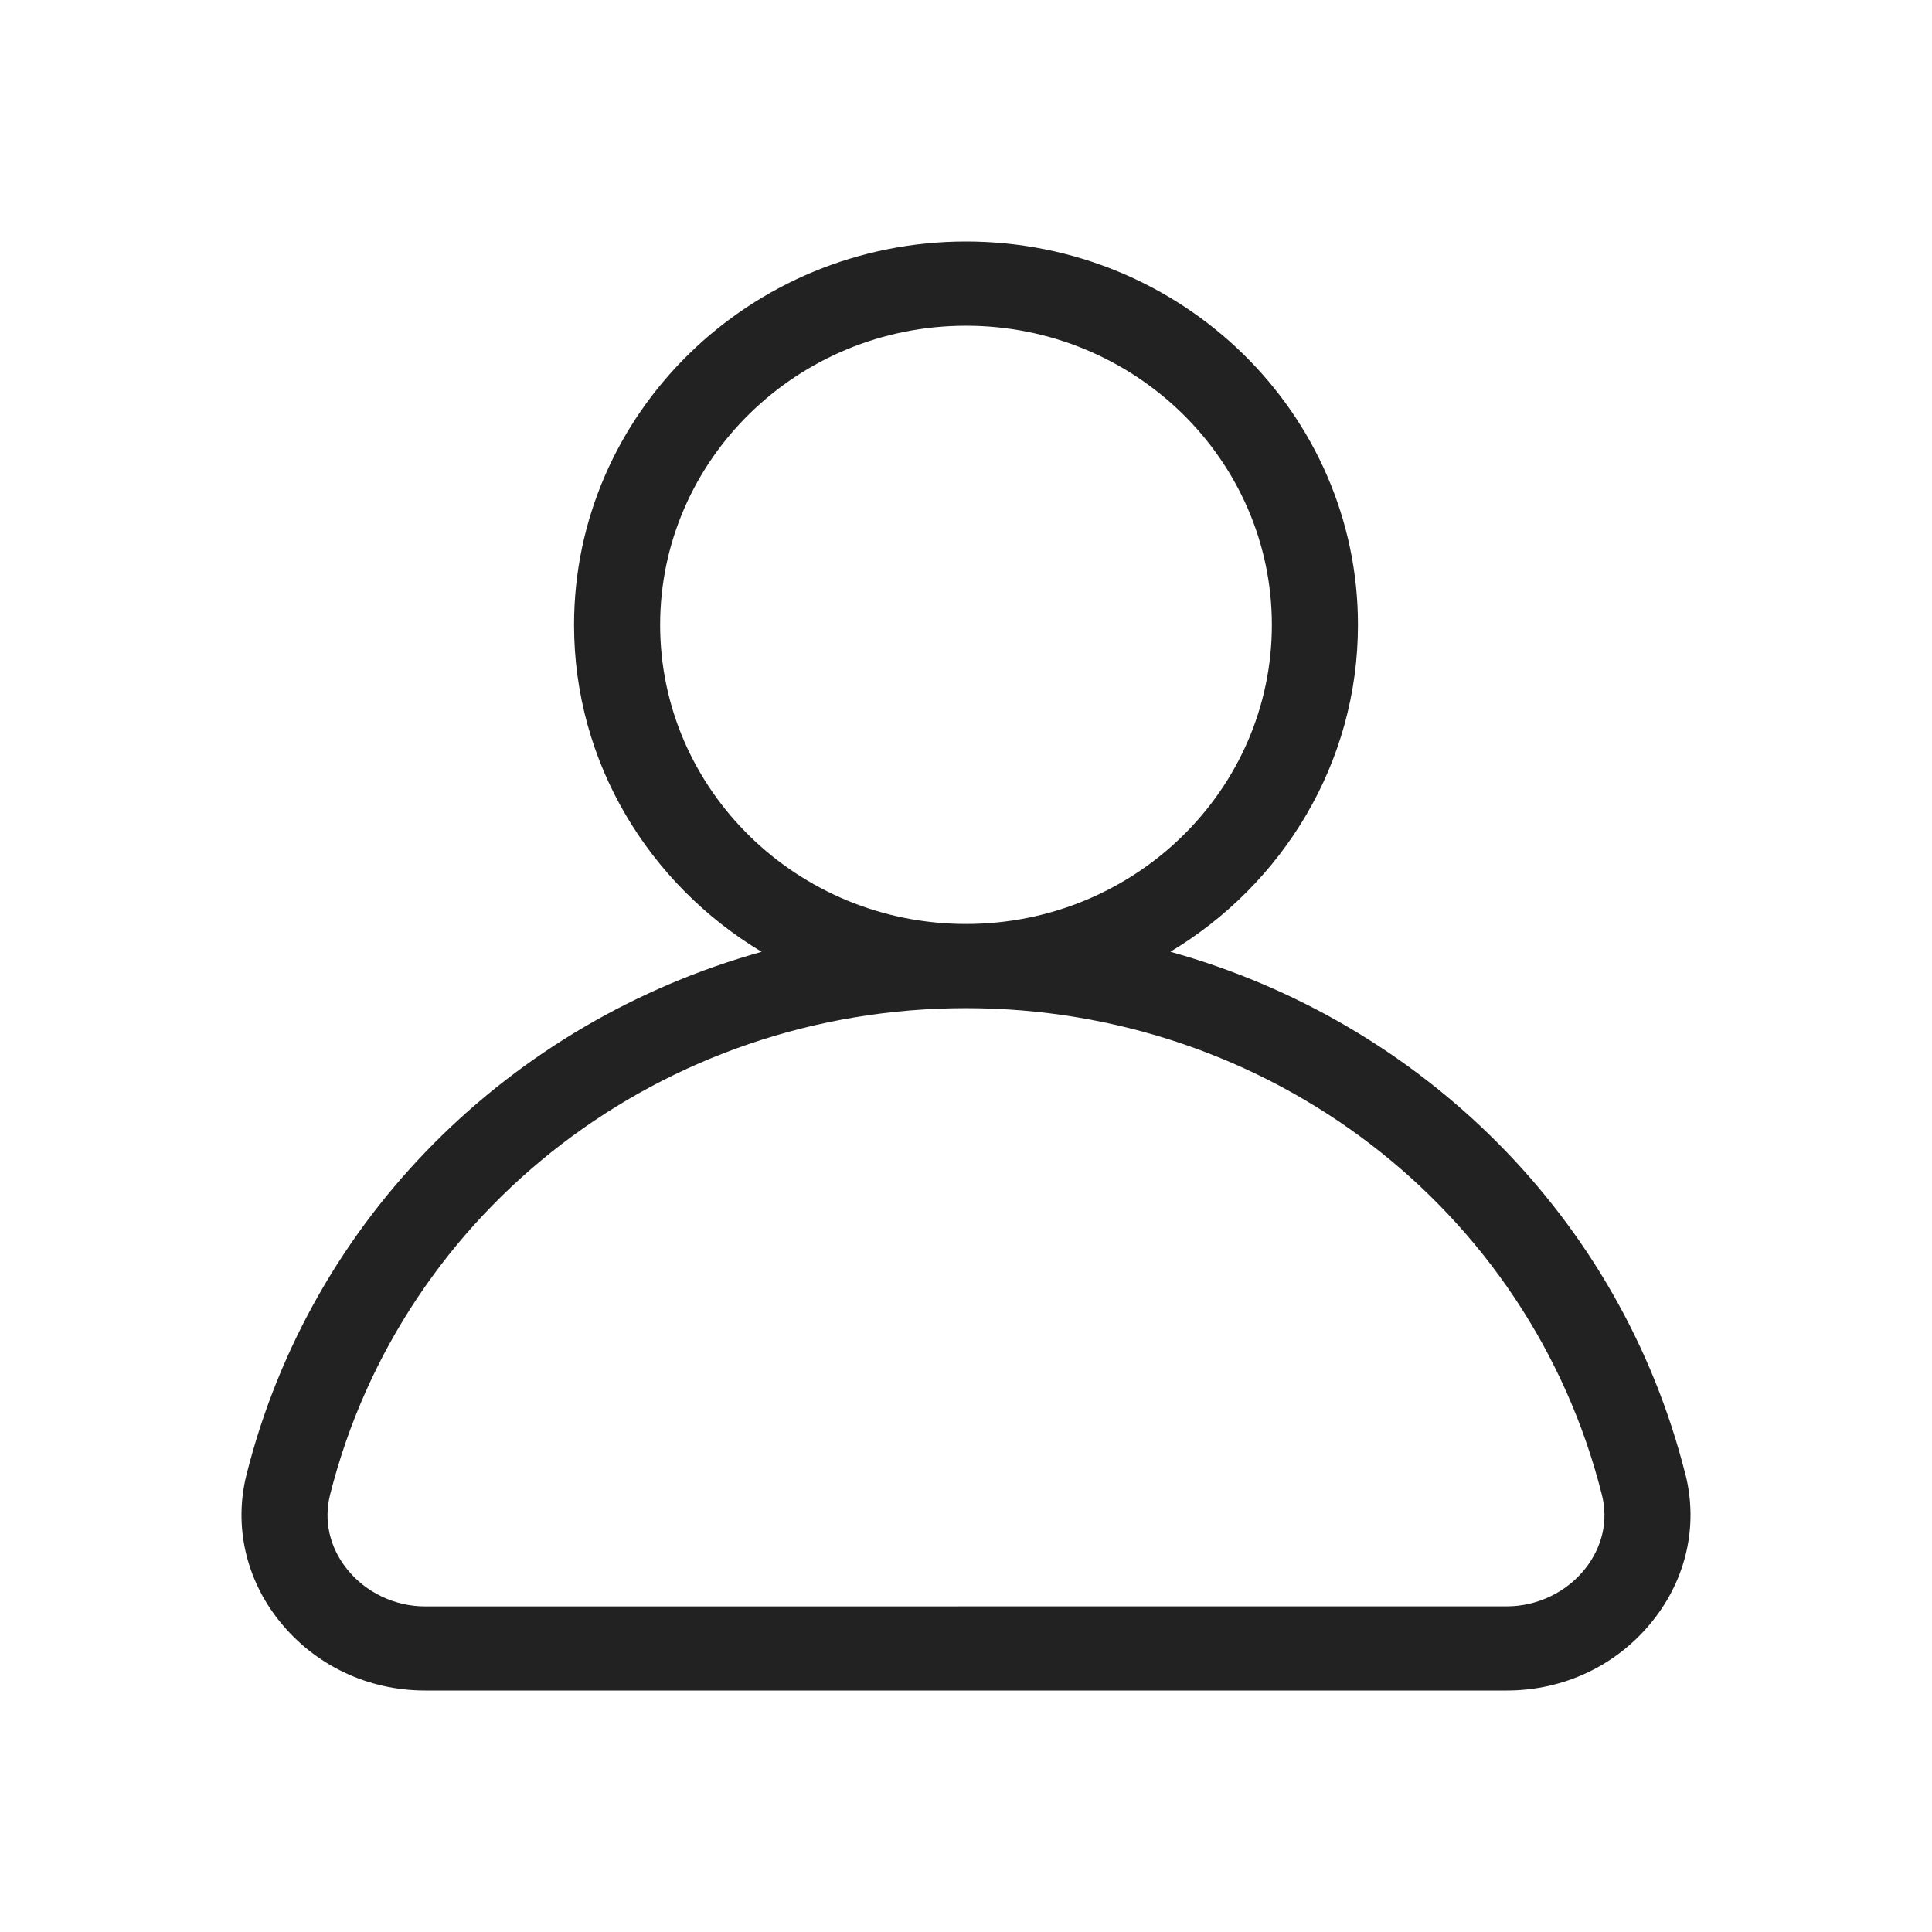
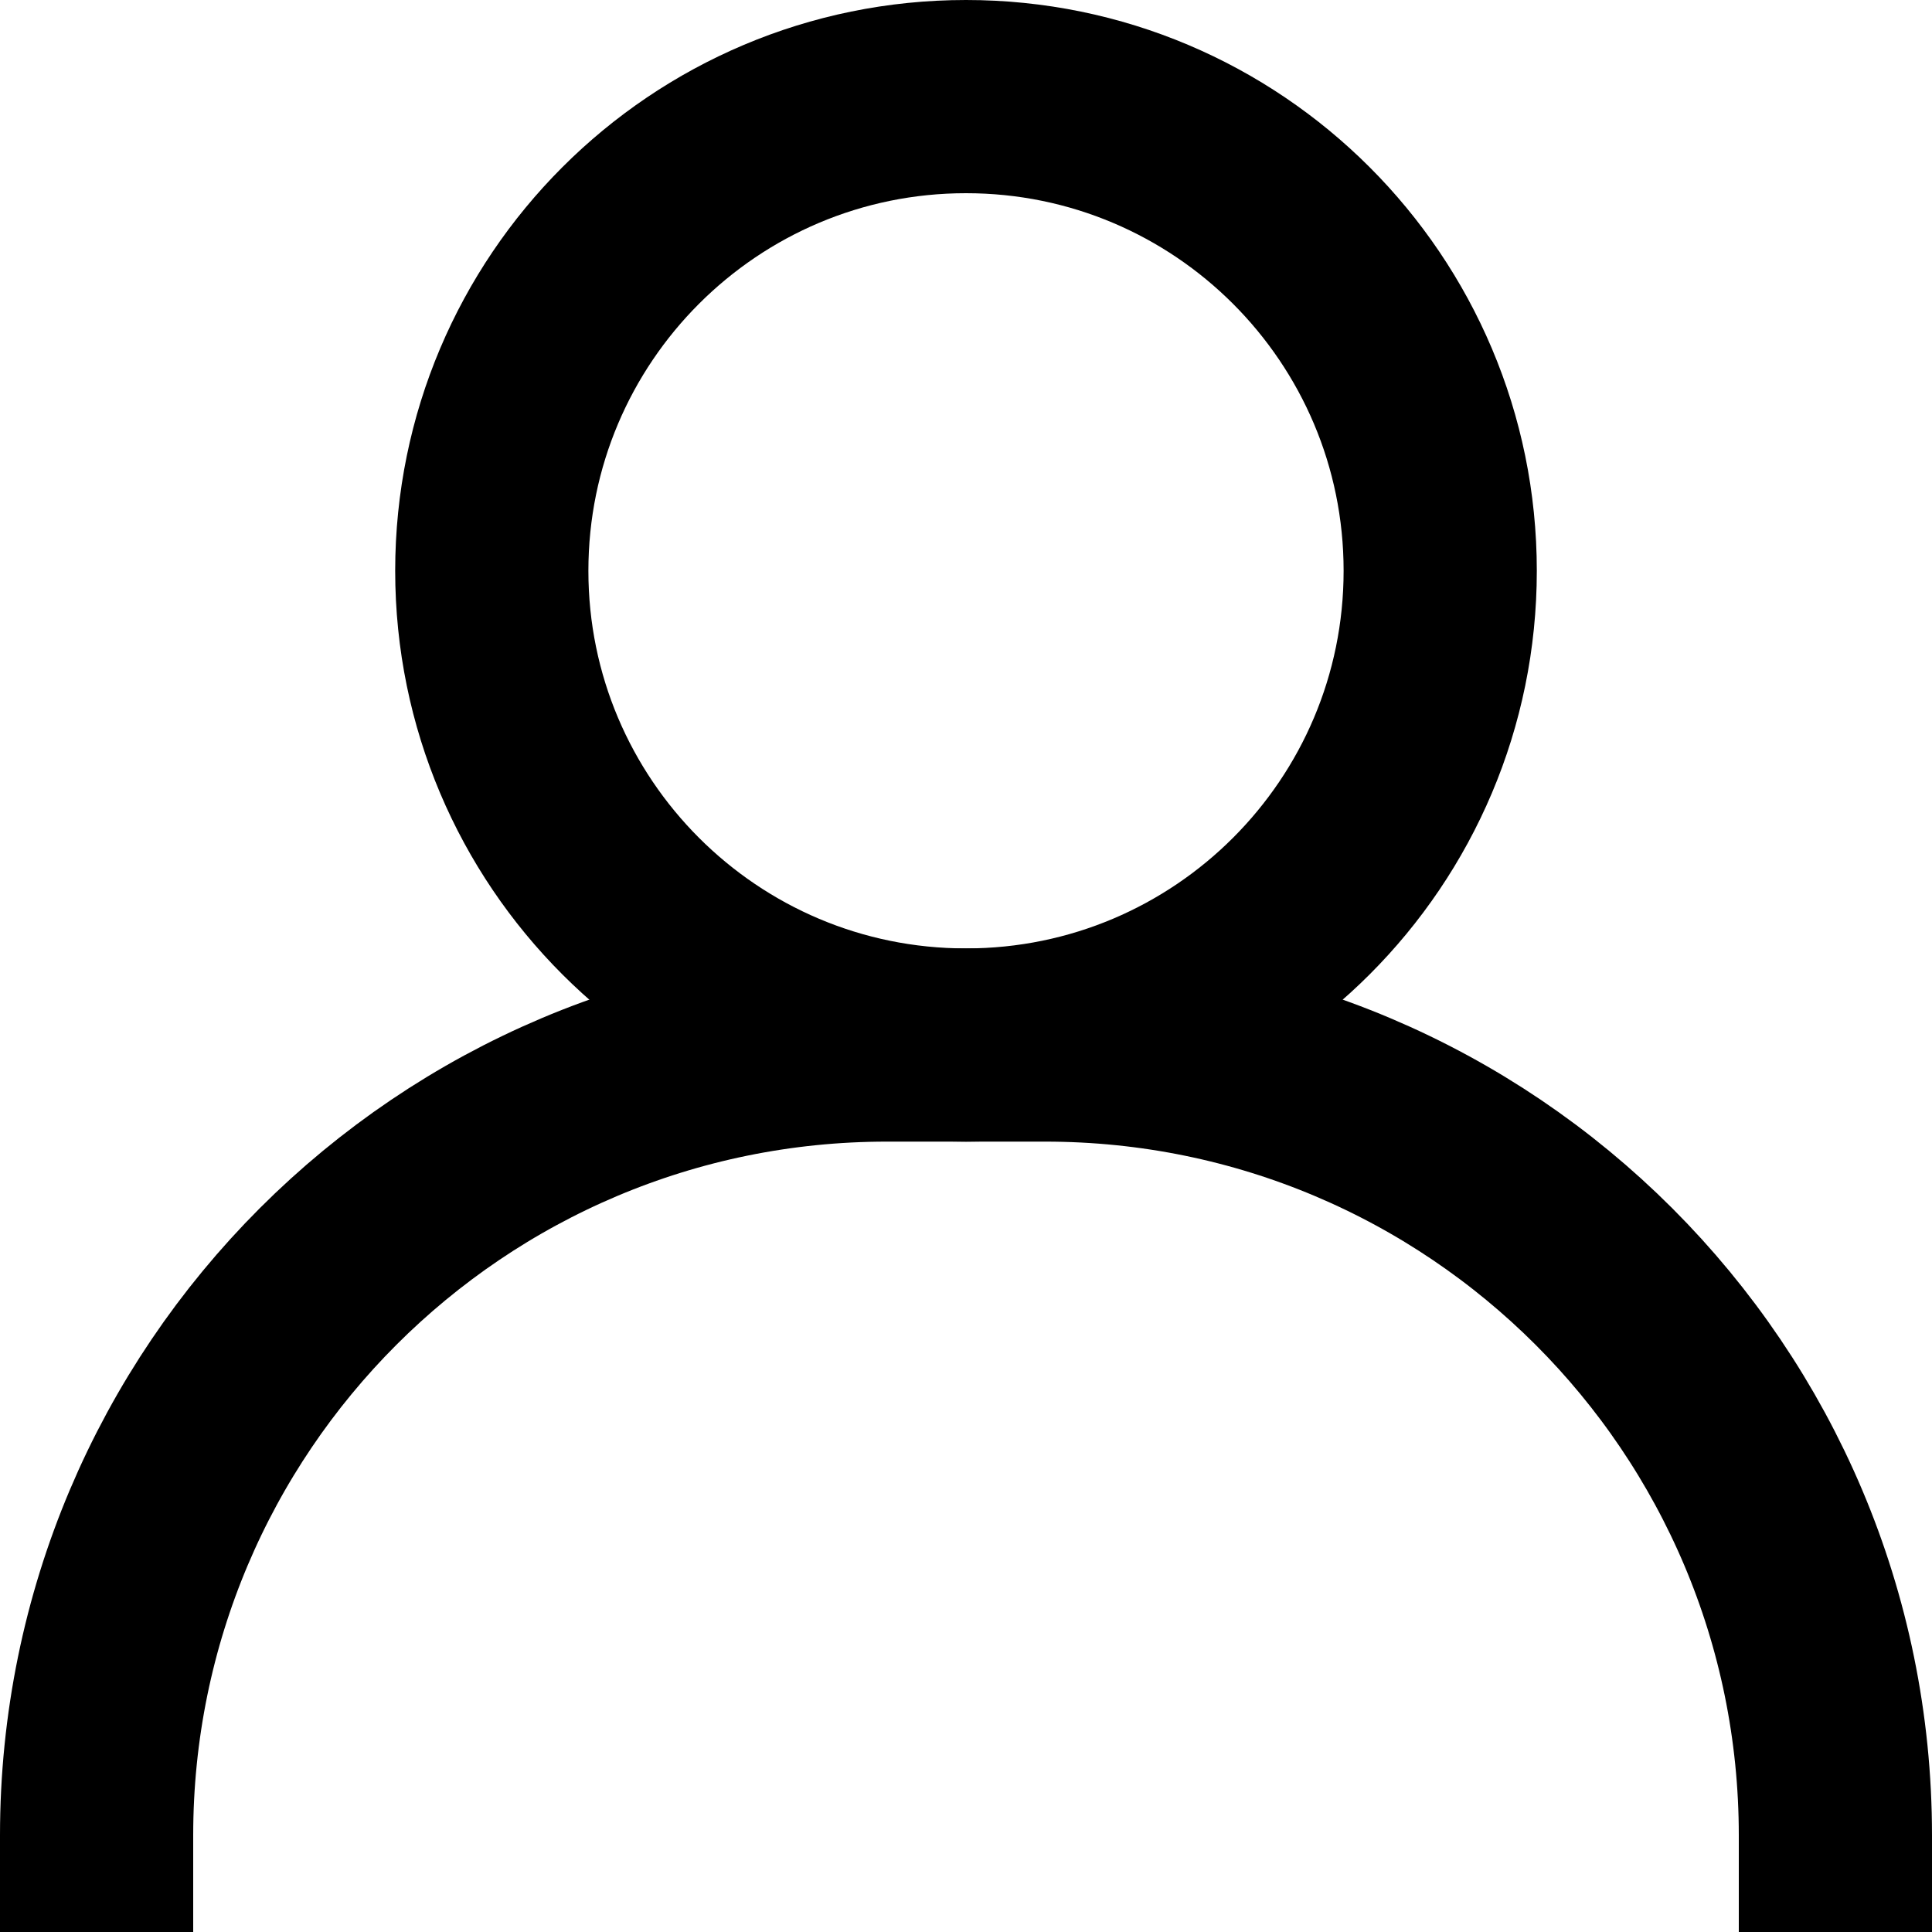
- <svg xmlns="http://www.w3.org/2000/svg" width="32px" height="32px" viewBox="0 0 32 32" version="1.1">
-   <g id="User" stroke="none" stroke-width="1" fill="none" fill-rule="evenodd">
-     <g id="Group" transform="translate(4, 4)" fill="#222222" fill-rule="nonzero">
-       <g id="user">
-         <path d="M23.916,20.423 C22.843,16.161 19.536,12.92 15.385,11.764 C17.246,10.647 18.492,8.638 18.492,6.349 C18.492,2.848 15.58,0 12,0 C8.42,0 5.508,2.849 5.508,6.35 C5.508,8.638 6.753,10.648 8.615,11.765 C4.464,12.922 1.157,16.162 0.083,20.424 C-0.129,21.268 0.069,22.153 0.628,22.85 C1.214,23.582 2.093,24 3.04,24 L20.958,24 C21.905,24 22.786,23.582 23.37,22.85 C23.931,22.153 24.129,21.268 23.917,20.423 L23.916,20.423 Z M6.934,6.35 C6.934,3.617 9.207,1.395 12,1.395 C14.794,1.395 17.066,3.618 17.066,6.35 C17.066,9.083 14.795,11.304 12,11.304 C9.205,11.304 6.934,9.081 6.934,6.35 Z M22.249,21.991 C21.94,22.376 21.458,22.606 20.959,22.606 L3.04,22.607 C2.541,22.607 2.058,22.377 1.75,21.992 C1.459,21.629 1.359,21.191 1.467,20.758 C2.663,16.012 6.994,12.698 12,12.698 C17.006,12.698 21.337,16.012 22.532,20.757 C22.641,21.189 22.54,21.627 22.249,21.991 L22.249,21.991 Z" id="Shape" />
-       </g>
-     </g>
+ <svg xmlns="http://www.w3.org/2000/svg" class="Icon Icon-my-account" role="presentation" viewBox="0 0 20 20" version="1.1">
+   <g transform="translate(1 1)" stroke="currentColor" stroke-width="2" fill="none" fill-rule="evenodd" stroke-linecap="square">
+     <path d="M0 18c0-4.519 3.663-8.182 8.182-8.182h1.636C14.337 9.818 18 13.481 18 18" />
+     <circle cx="9" cy="4.909" r="4.909" />
  </g>
</svg>
